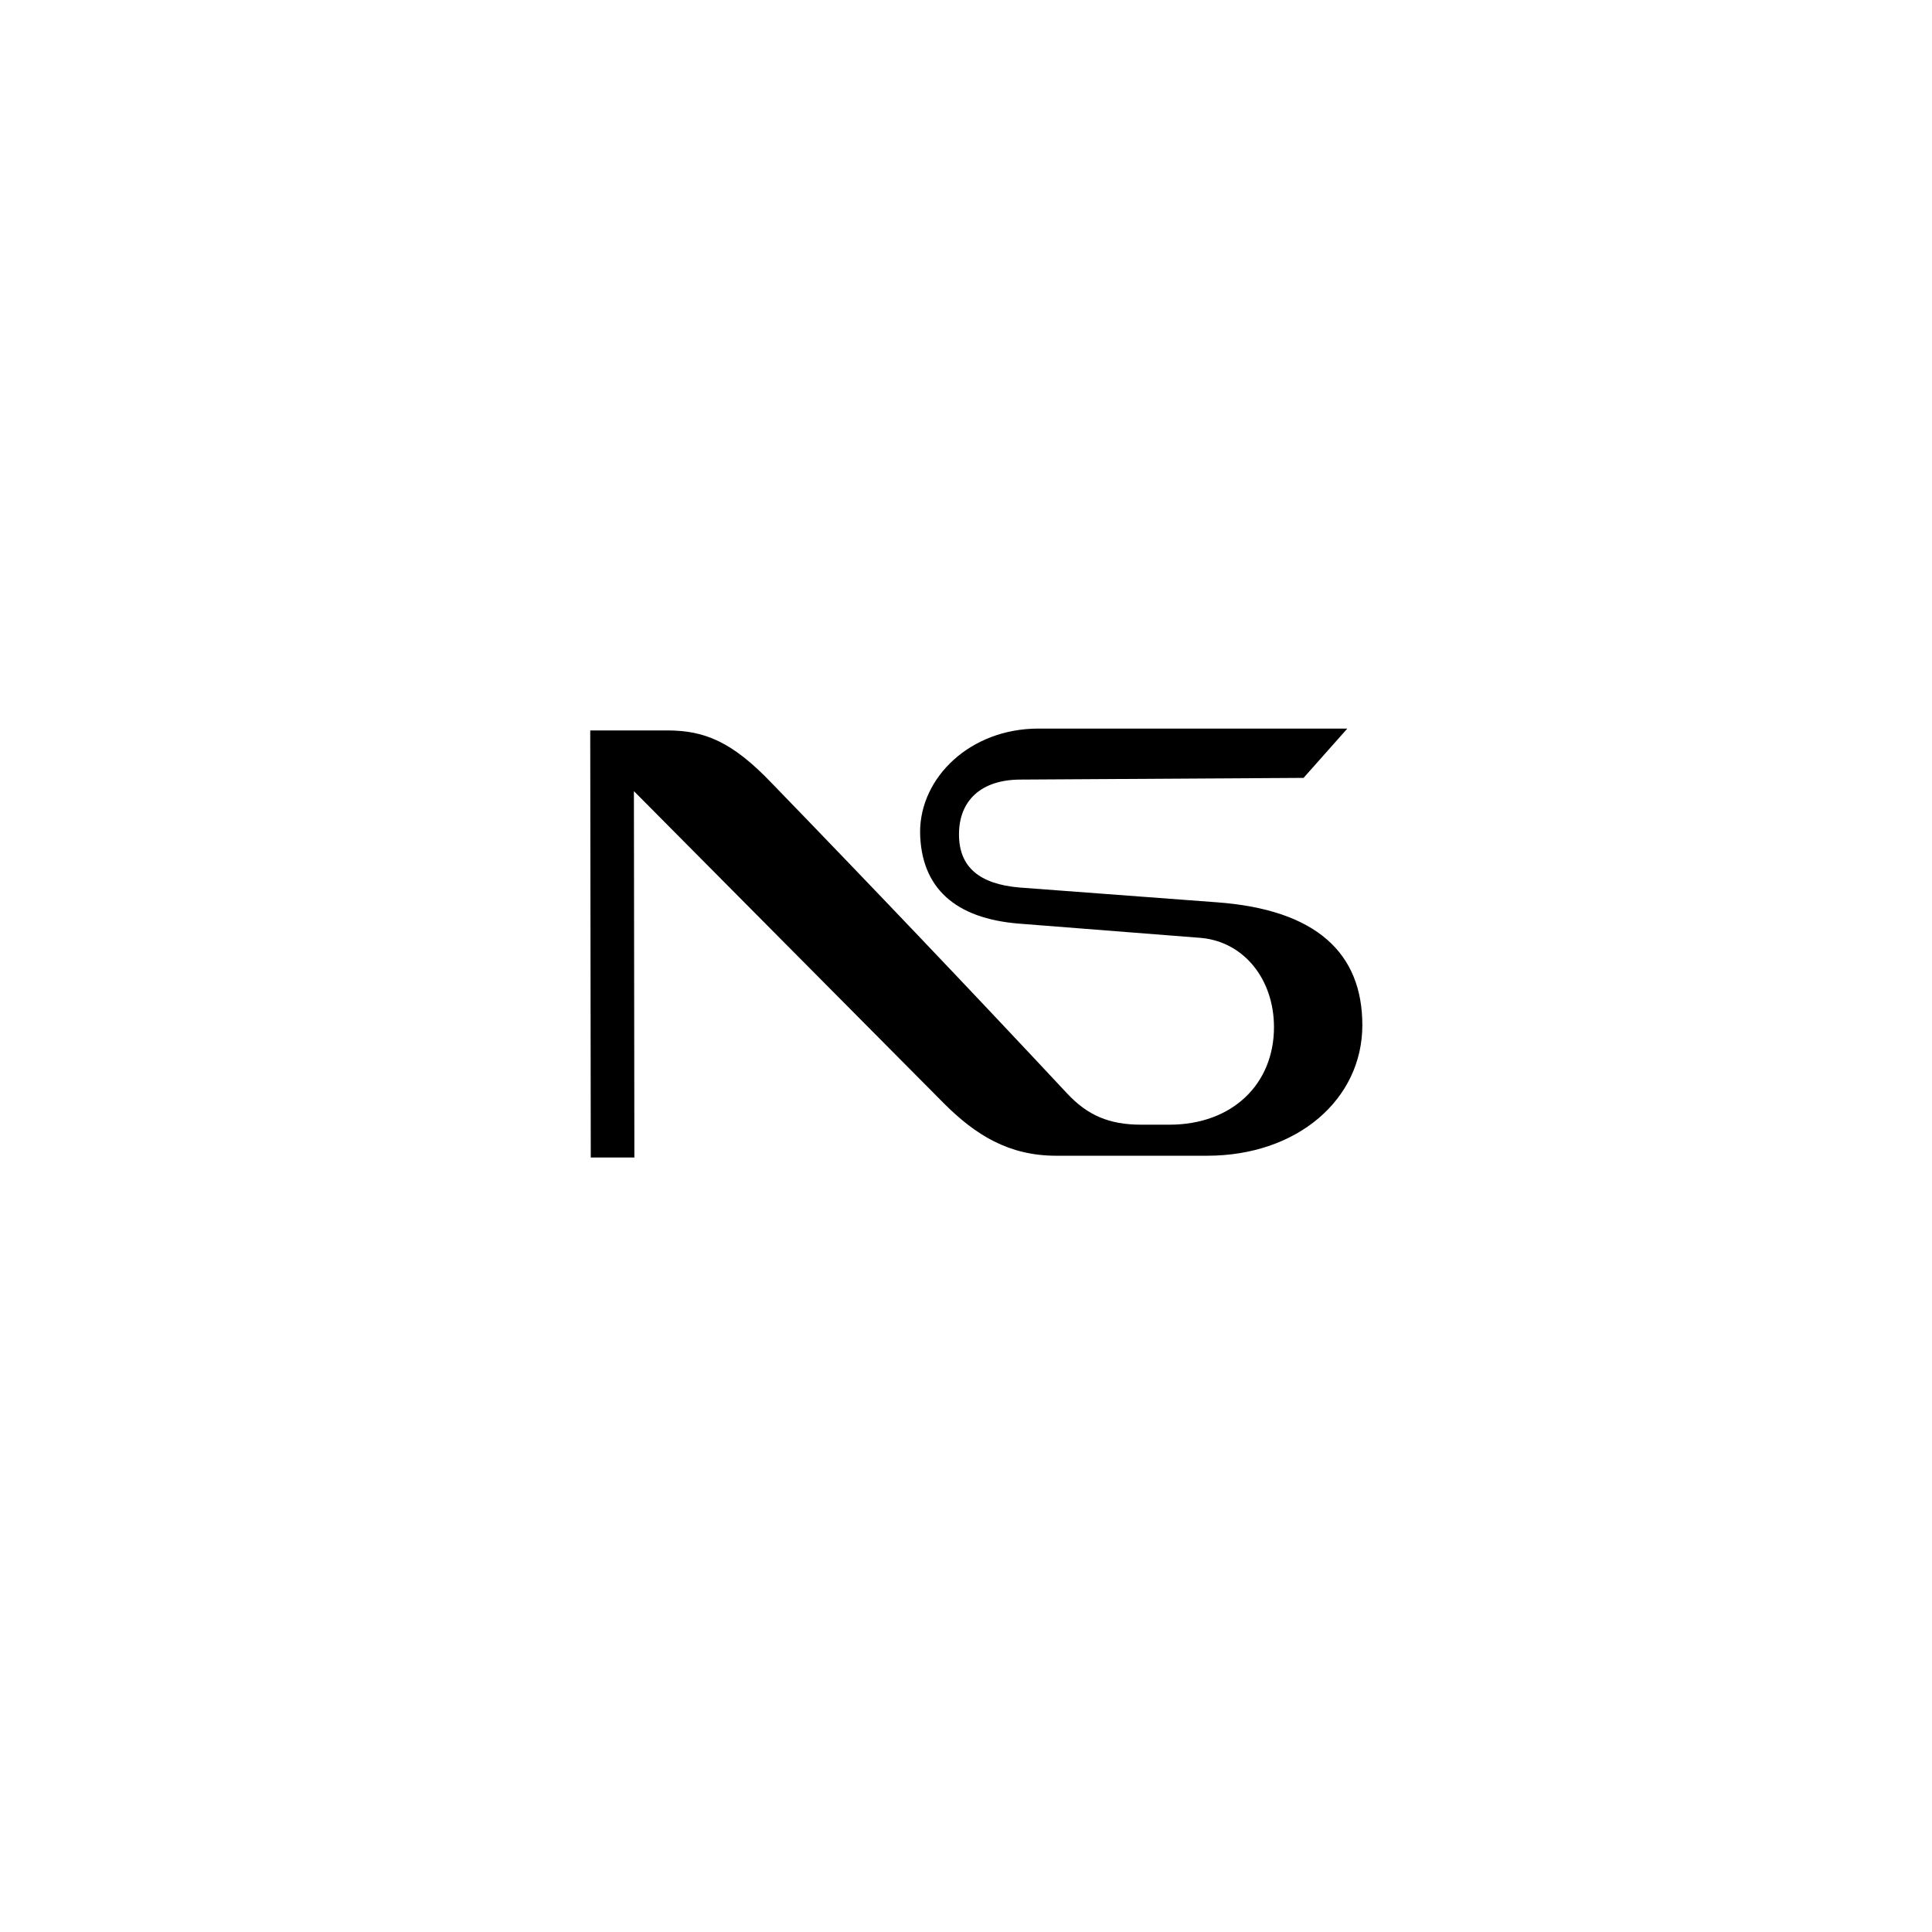
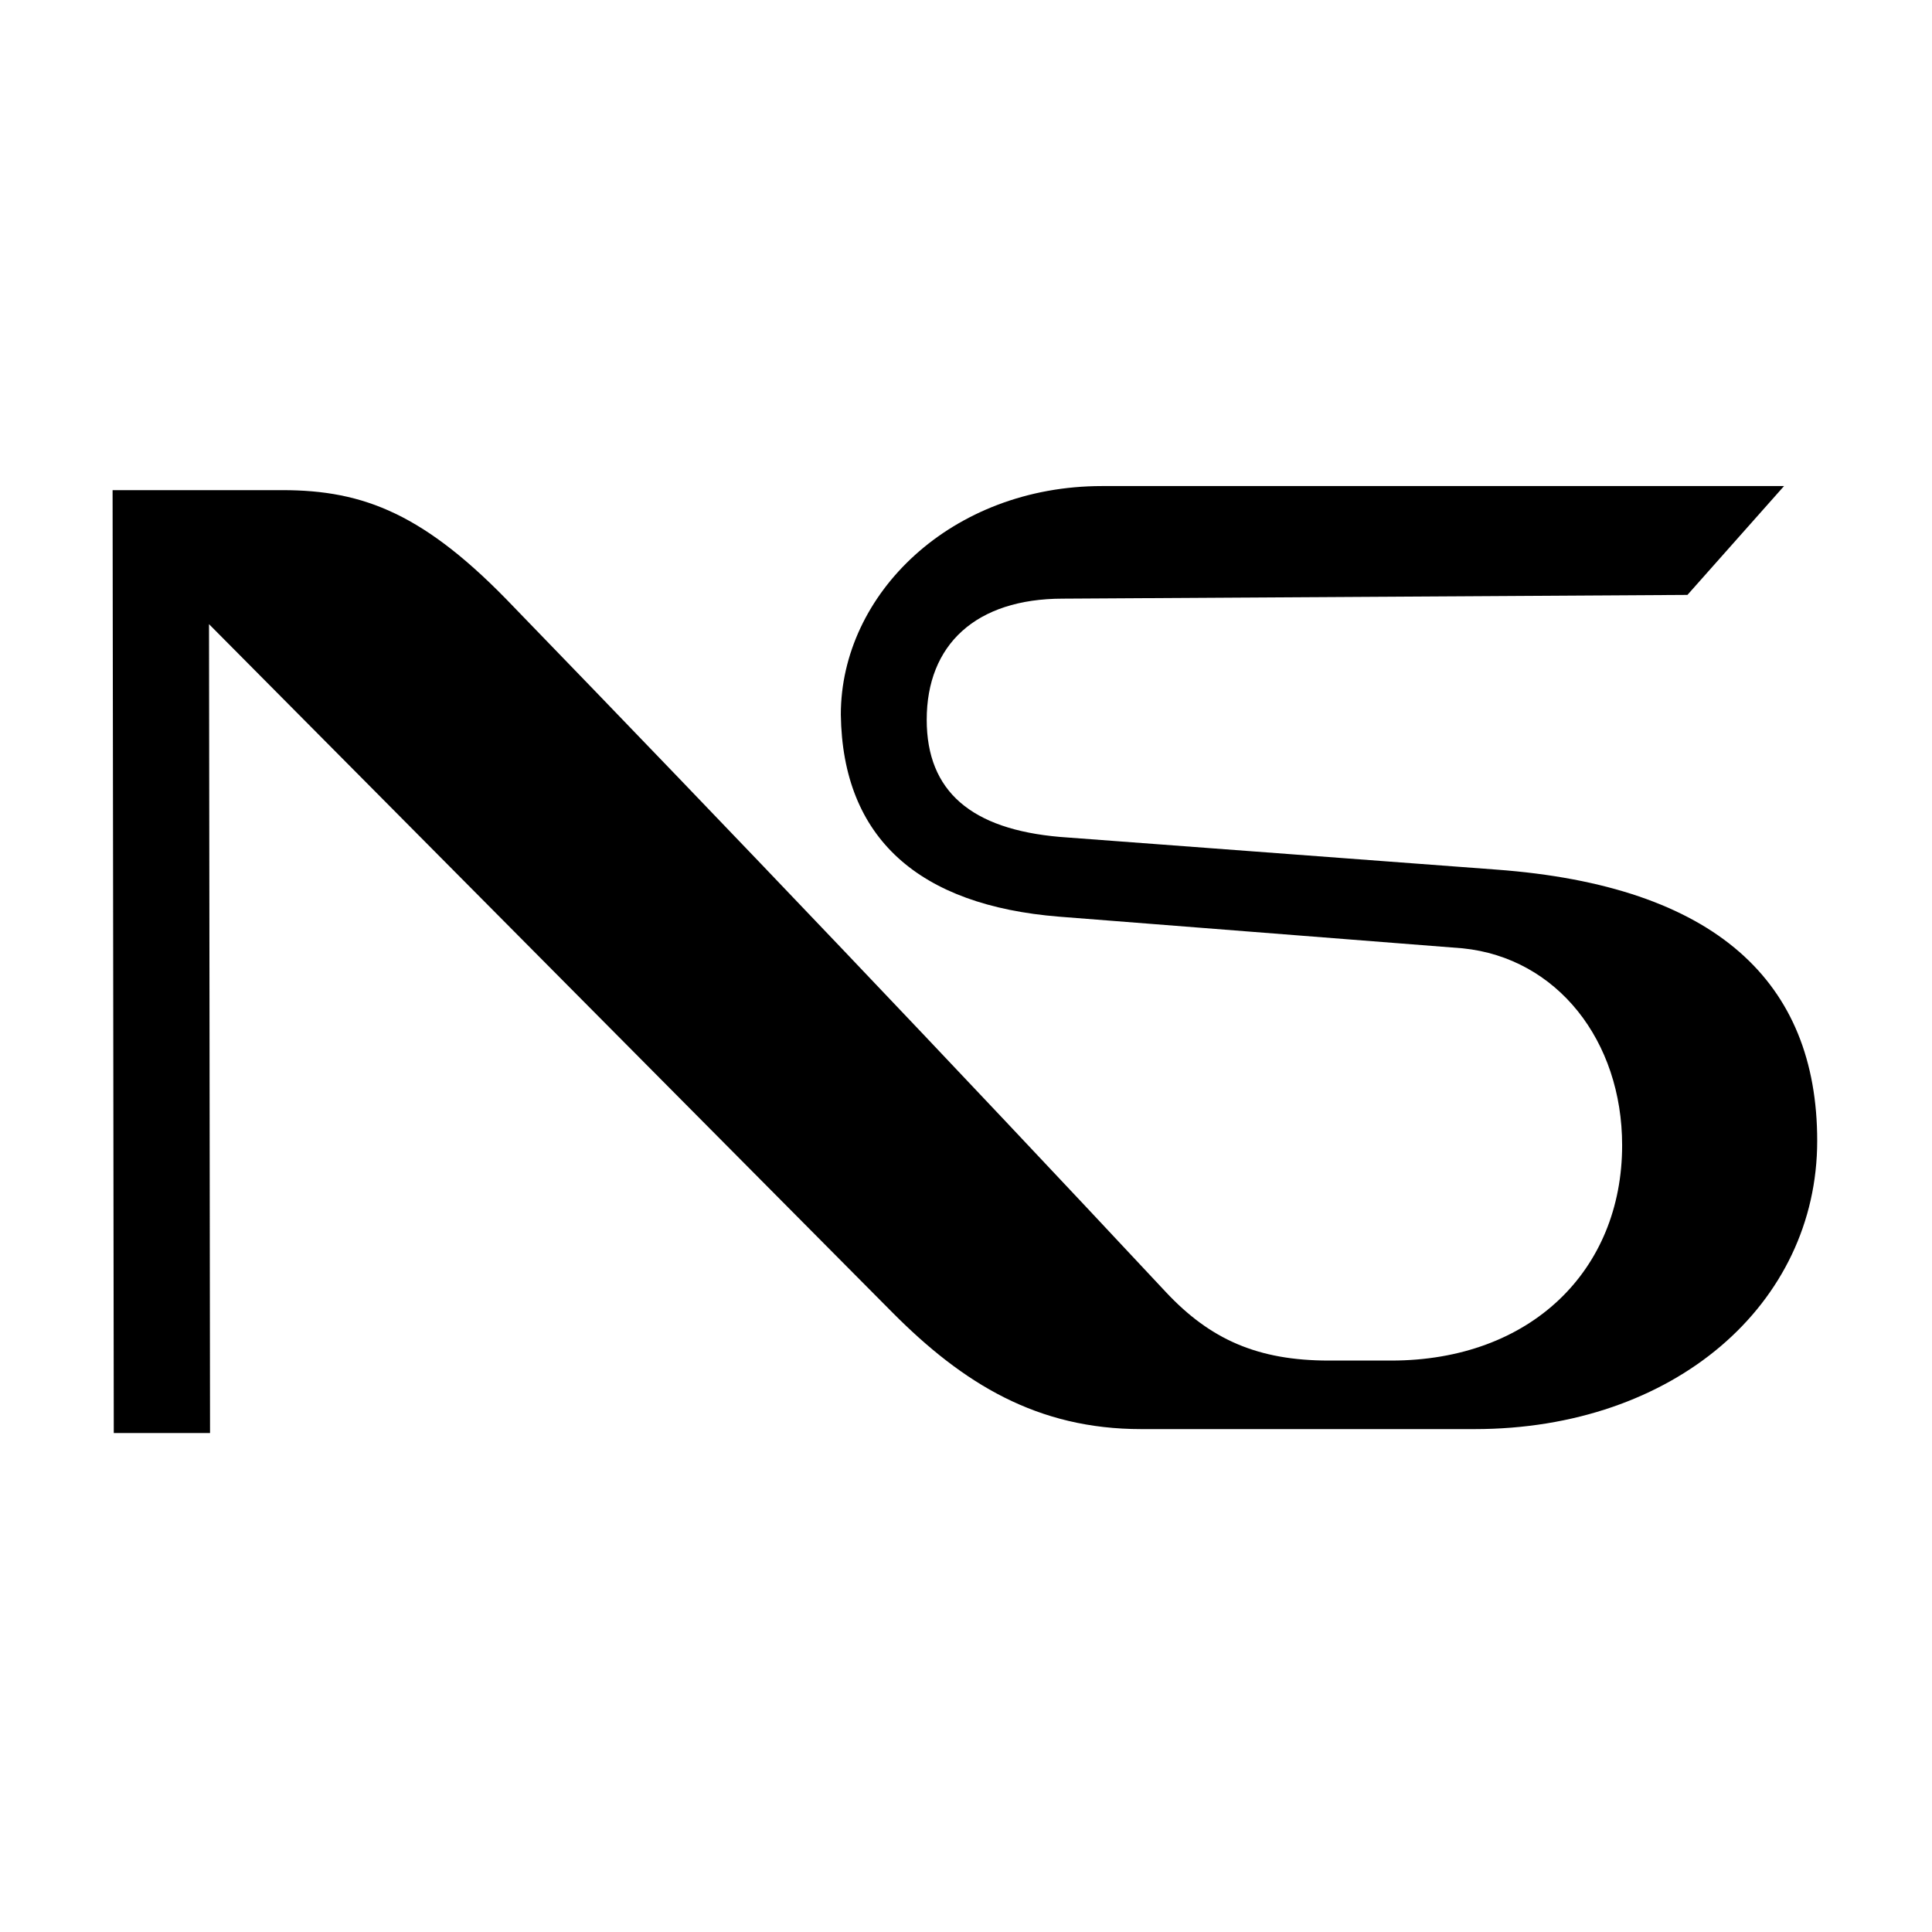
- <svg xmlns="http://www.w3.org/2000/svg" width="1254" height="1254" viewBox="0 0 1254 1254">
+ <svg xmlns="http://www.w3.org/2000/svg" width="568" height="568" viewBox="350 330 568 568">
  <path id="square-background" fill="#FFFFFF" d="M 0 0 H 1254 V 1254 H 0 Z" />
  <path id="ns-monogram" fill="#000000" d="M 383.1 474.1 L 433.0 474.1 C 457.0 474.1 475.0 481.1 501.1 508.5 C 566.1 575.6 630.0 642.7 692.7 709.8 C 705.8 723.82 719.8 730.0 740.7 730.0 L 759.0 730.0 C 800.0 730.0 826.9 703.5 826.9 666.7 C 826.9 636.0 807.8 611.6 780.0 608.8 L 661.4 599.5 C 620.2 596.2 597.7 576.5 597.2 540.1 C 597.2 504.5 629.8 472.9 674.0 472.9 L 874.5 472.9 L 846.1 504.9 L 662.5 506.0 C 636.8 506.0 622.45 519.6 622.45 541.6 C 622.45 562.7 635.6 573.8 661.6 576.05 L 789.8 585.65 C 854.5 590.4 884.25 618.7 884.25 665.4 C 884.25 713.4 842.2 750.15 783.5 750.15 L 685.5 750.15 C 655.0 750.15 633.2 736.85 612.3 715.8 L 411.45 513.5 L 411.75 751.3 L 383.45 751.3 Z" />
</svg>
